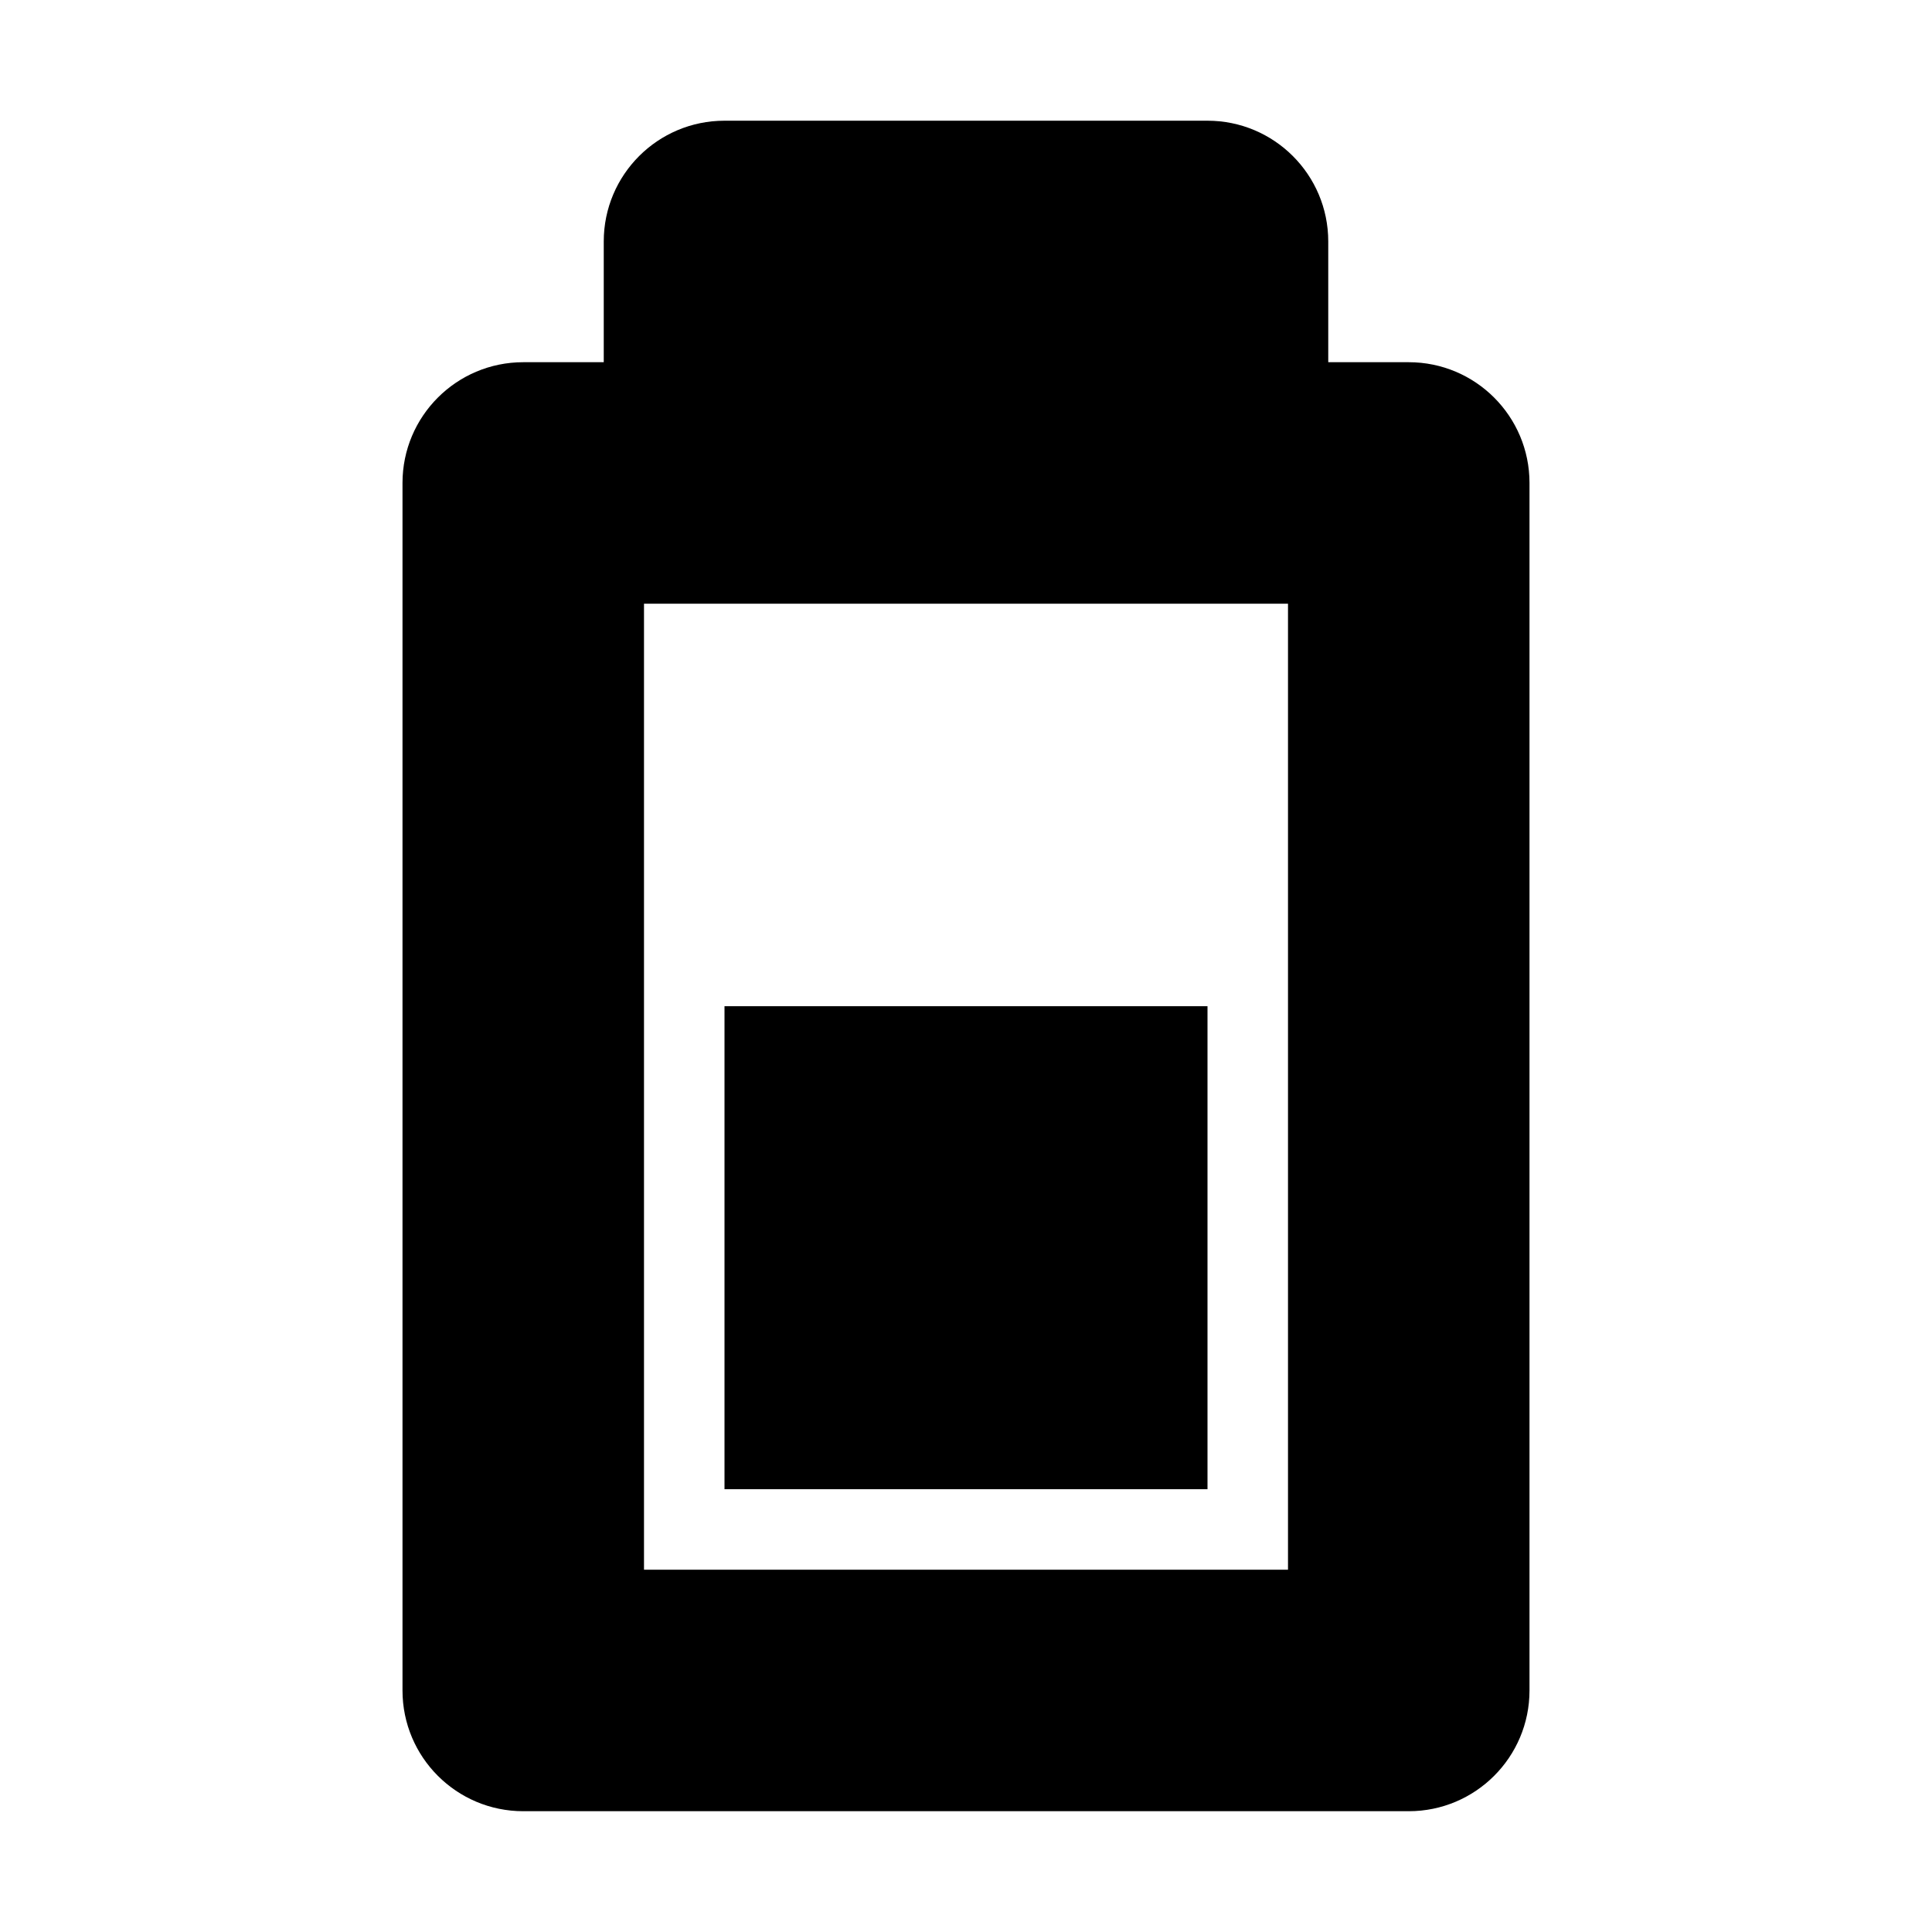
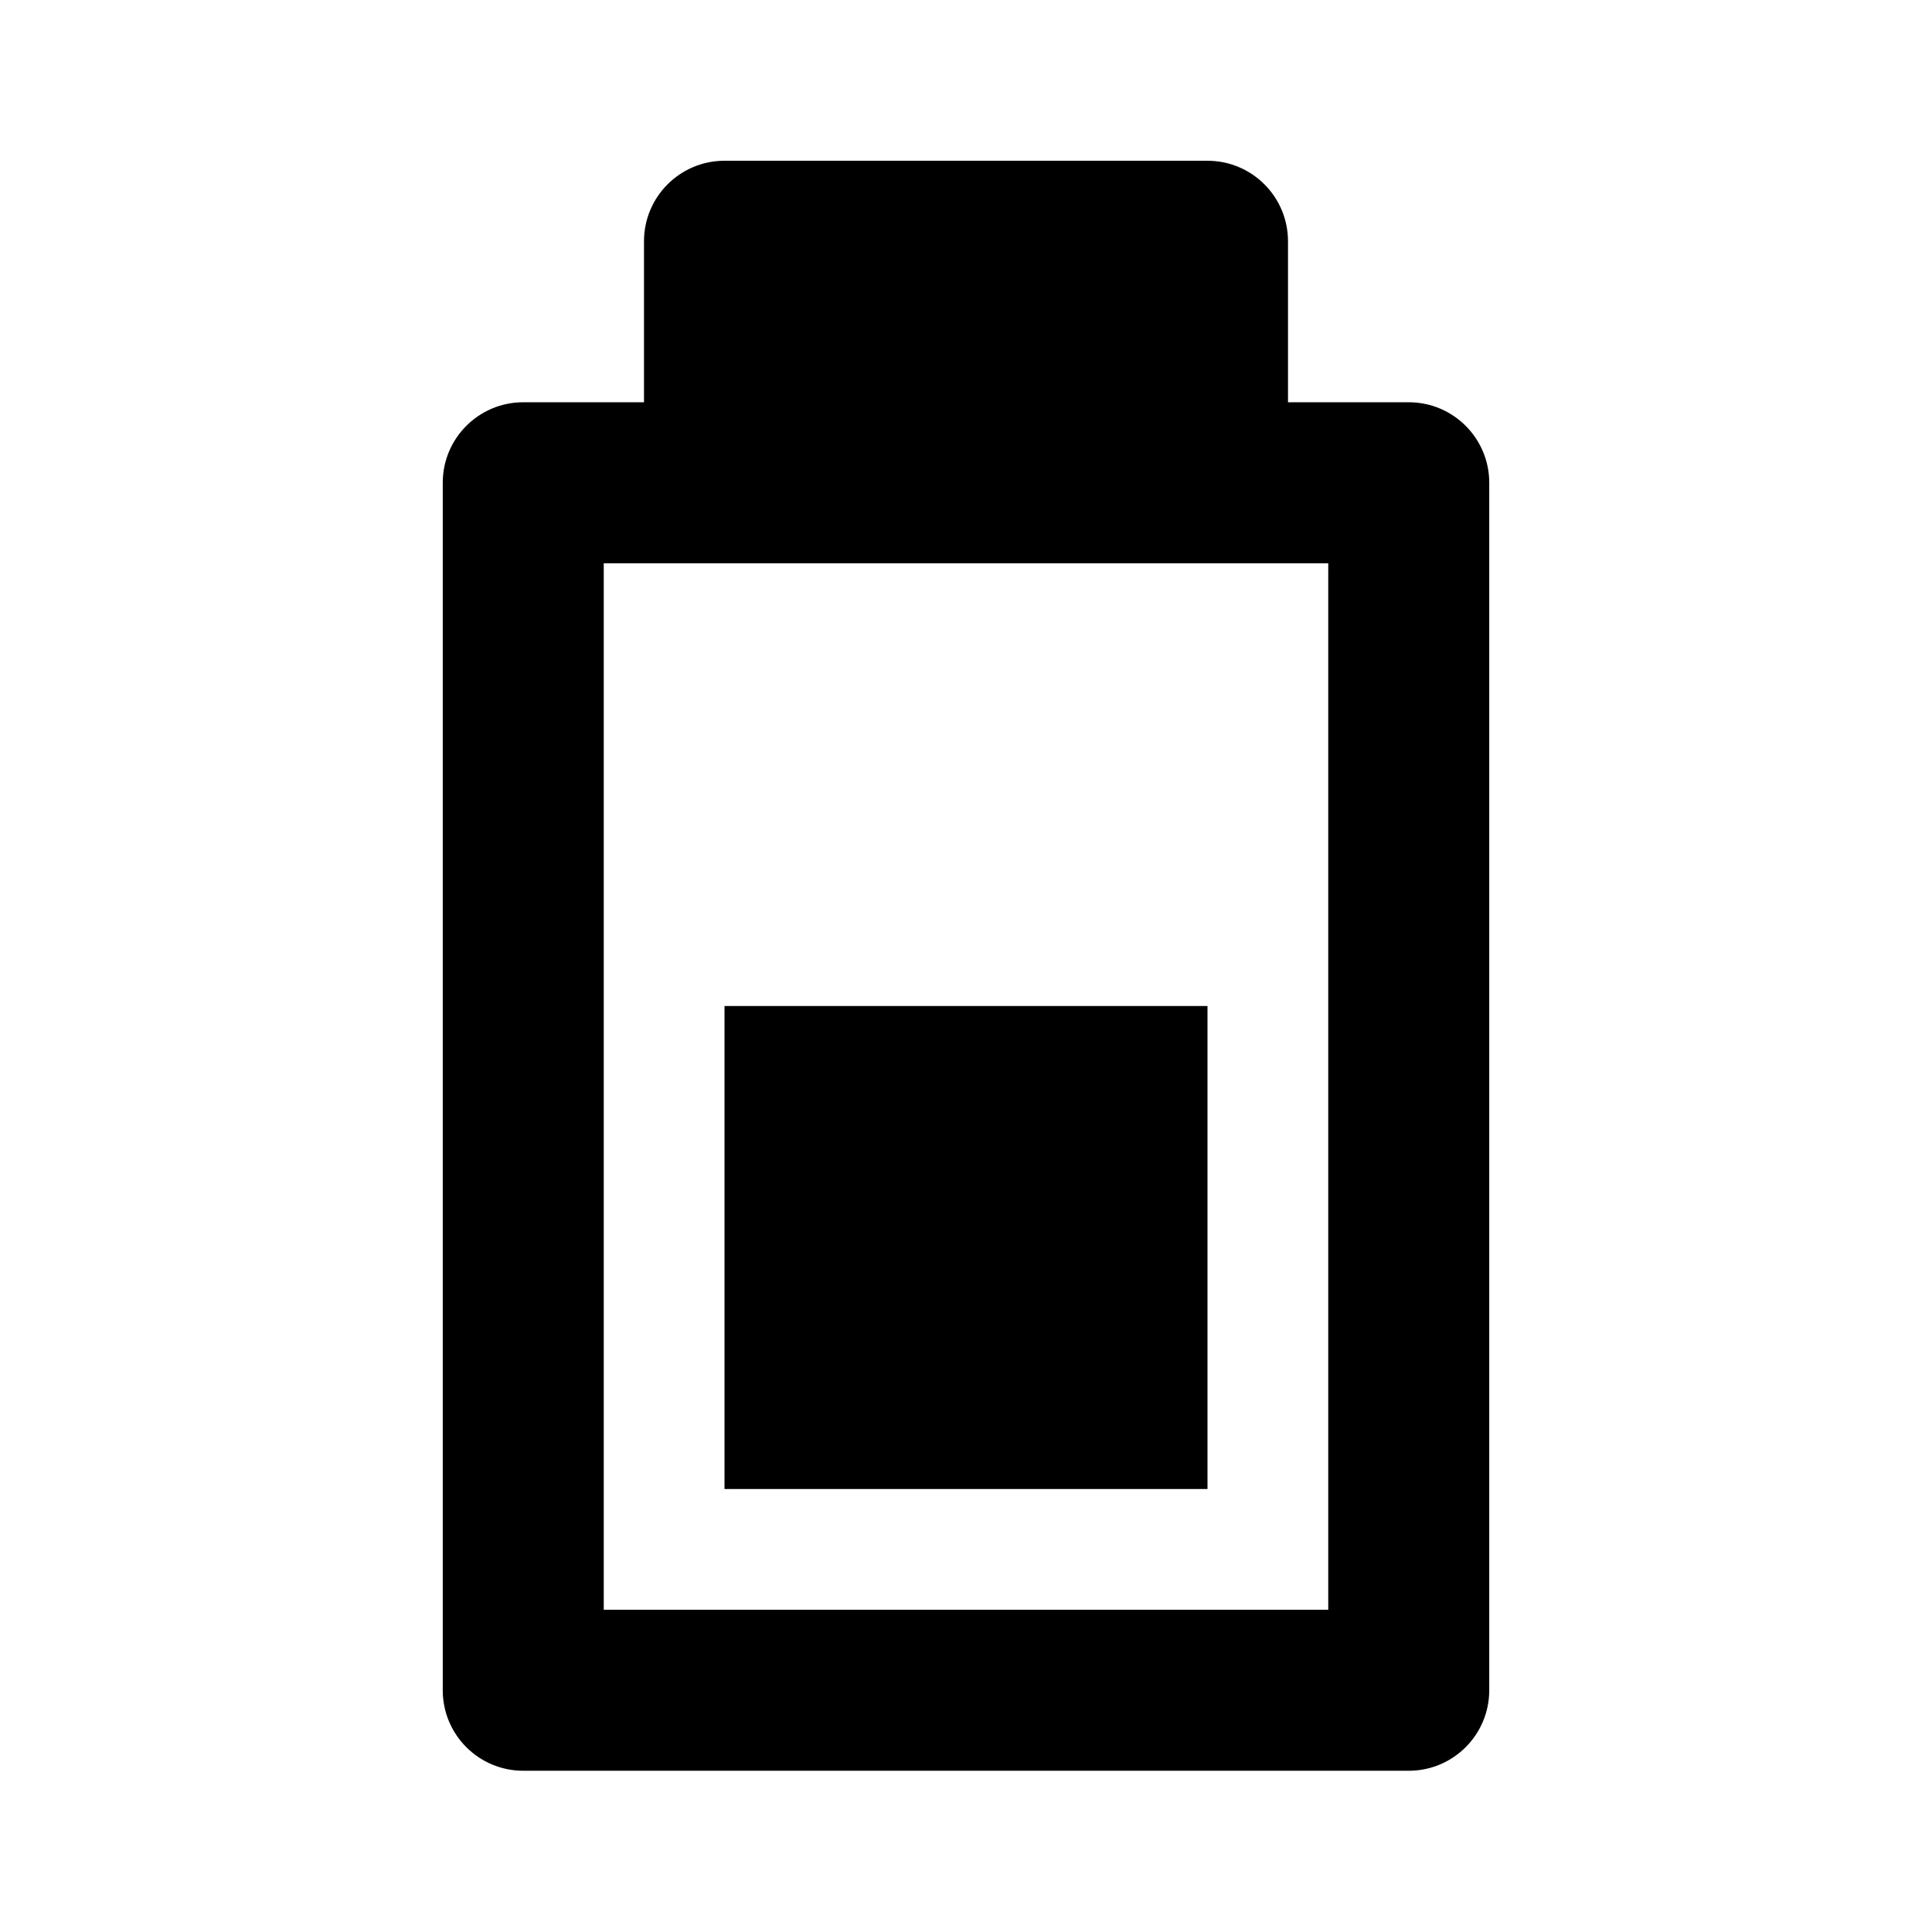
<svg xmlns="http://www.w3.org/2000/svg" viewBox="0 0 48 48" style="enable-background:new 0 0 48 48" xml:space="preserve">
  <style>.st3{display:none}</style>
  <g id="Your_Icons">
-     <path d="M0 0h48v48H0V0z" style="fill:none" />
-     <path d="M35 8.999h-2v-3a3 3 0 0 0-3-3H18a3 3 0 0 0-3 3v3h-2a3 3 0 0 0-3 3v30a3 3 0 0 0 3 3h22a3 3 0 0 0 3-3v-30a3 3 0 0 0-3-3zm-3 30H16v-24h16v24z" />
-     <path d="M30 36.999H18v-12h12v12z" />
+     <path d="M0-.006h48v48H0v-48z" style="fill:none" />
+     <path d="M35 9.994h-3v-4a2 2 0 0 0-2-2H18a2 2 0 0 0-2 2v4h-3a2 2 0 0 0-2 2v30a2 2 0 0 0 2 2h22a2 2 0 0 0 2-2v-30a2 2 0 0 0-2-2zm-2 30H15v-26h18v26z" />
+     <path d="M30 36.994H18v-12h12v12z" />
  </g>
</svg>
